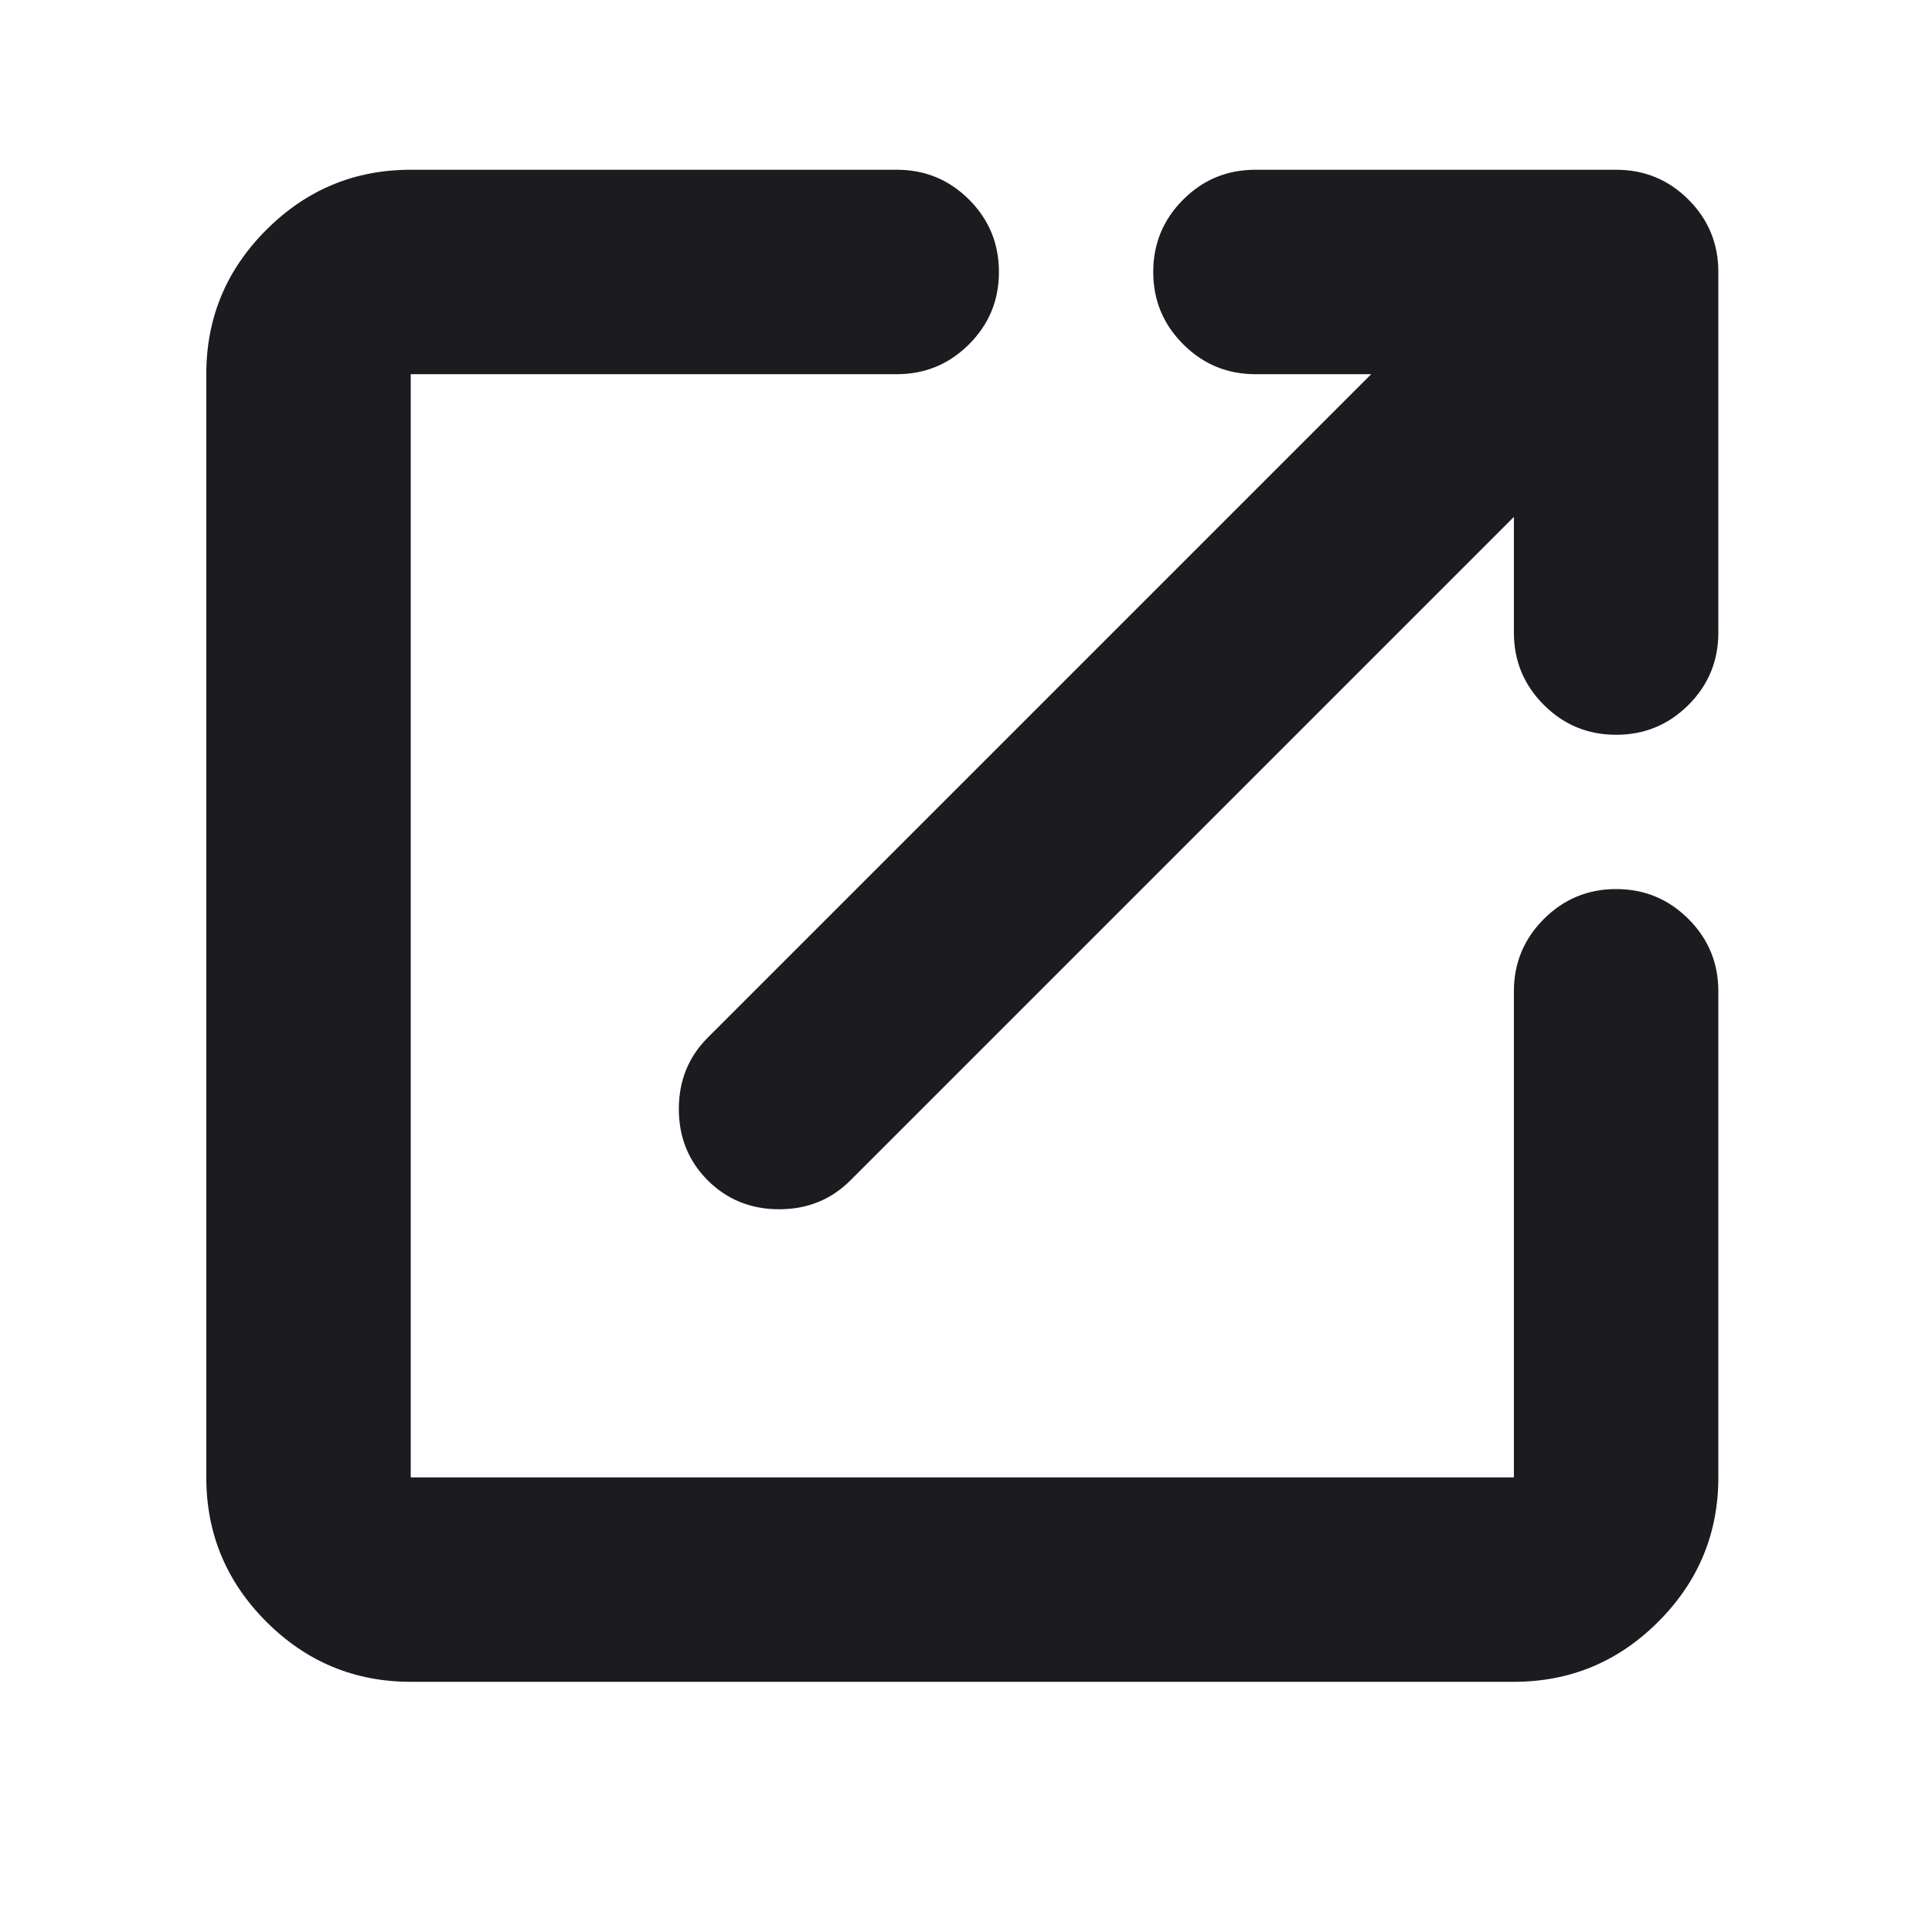
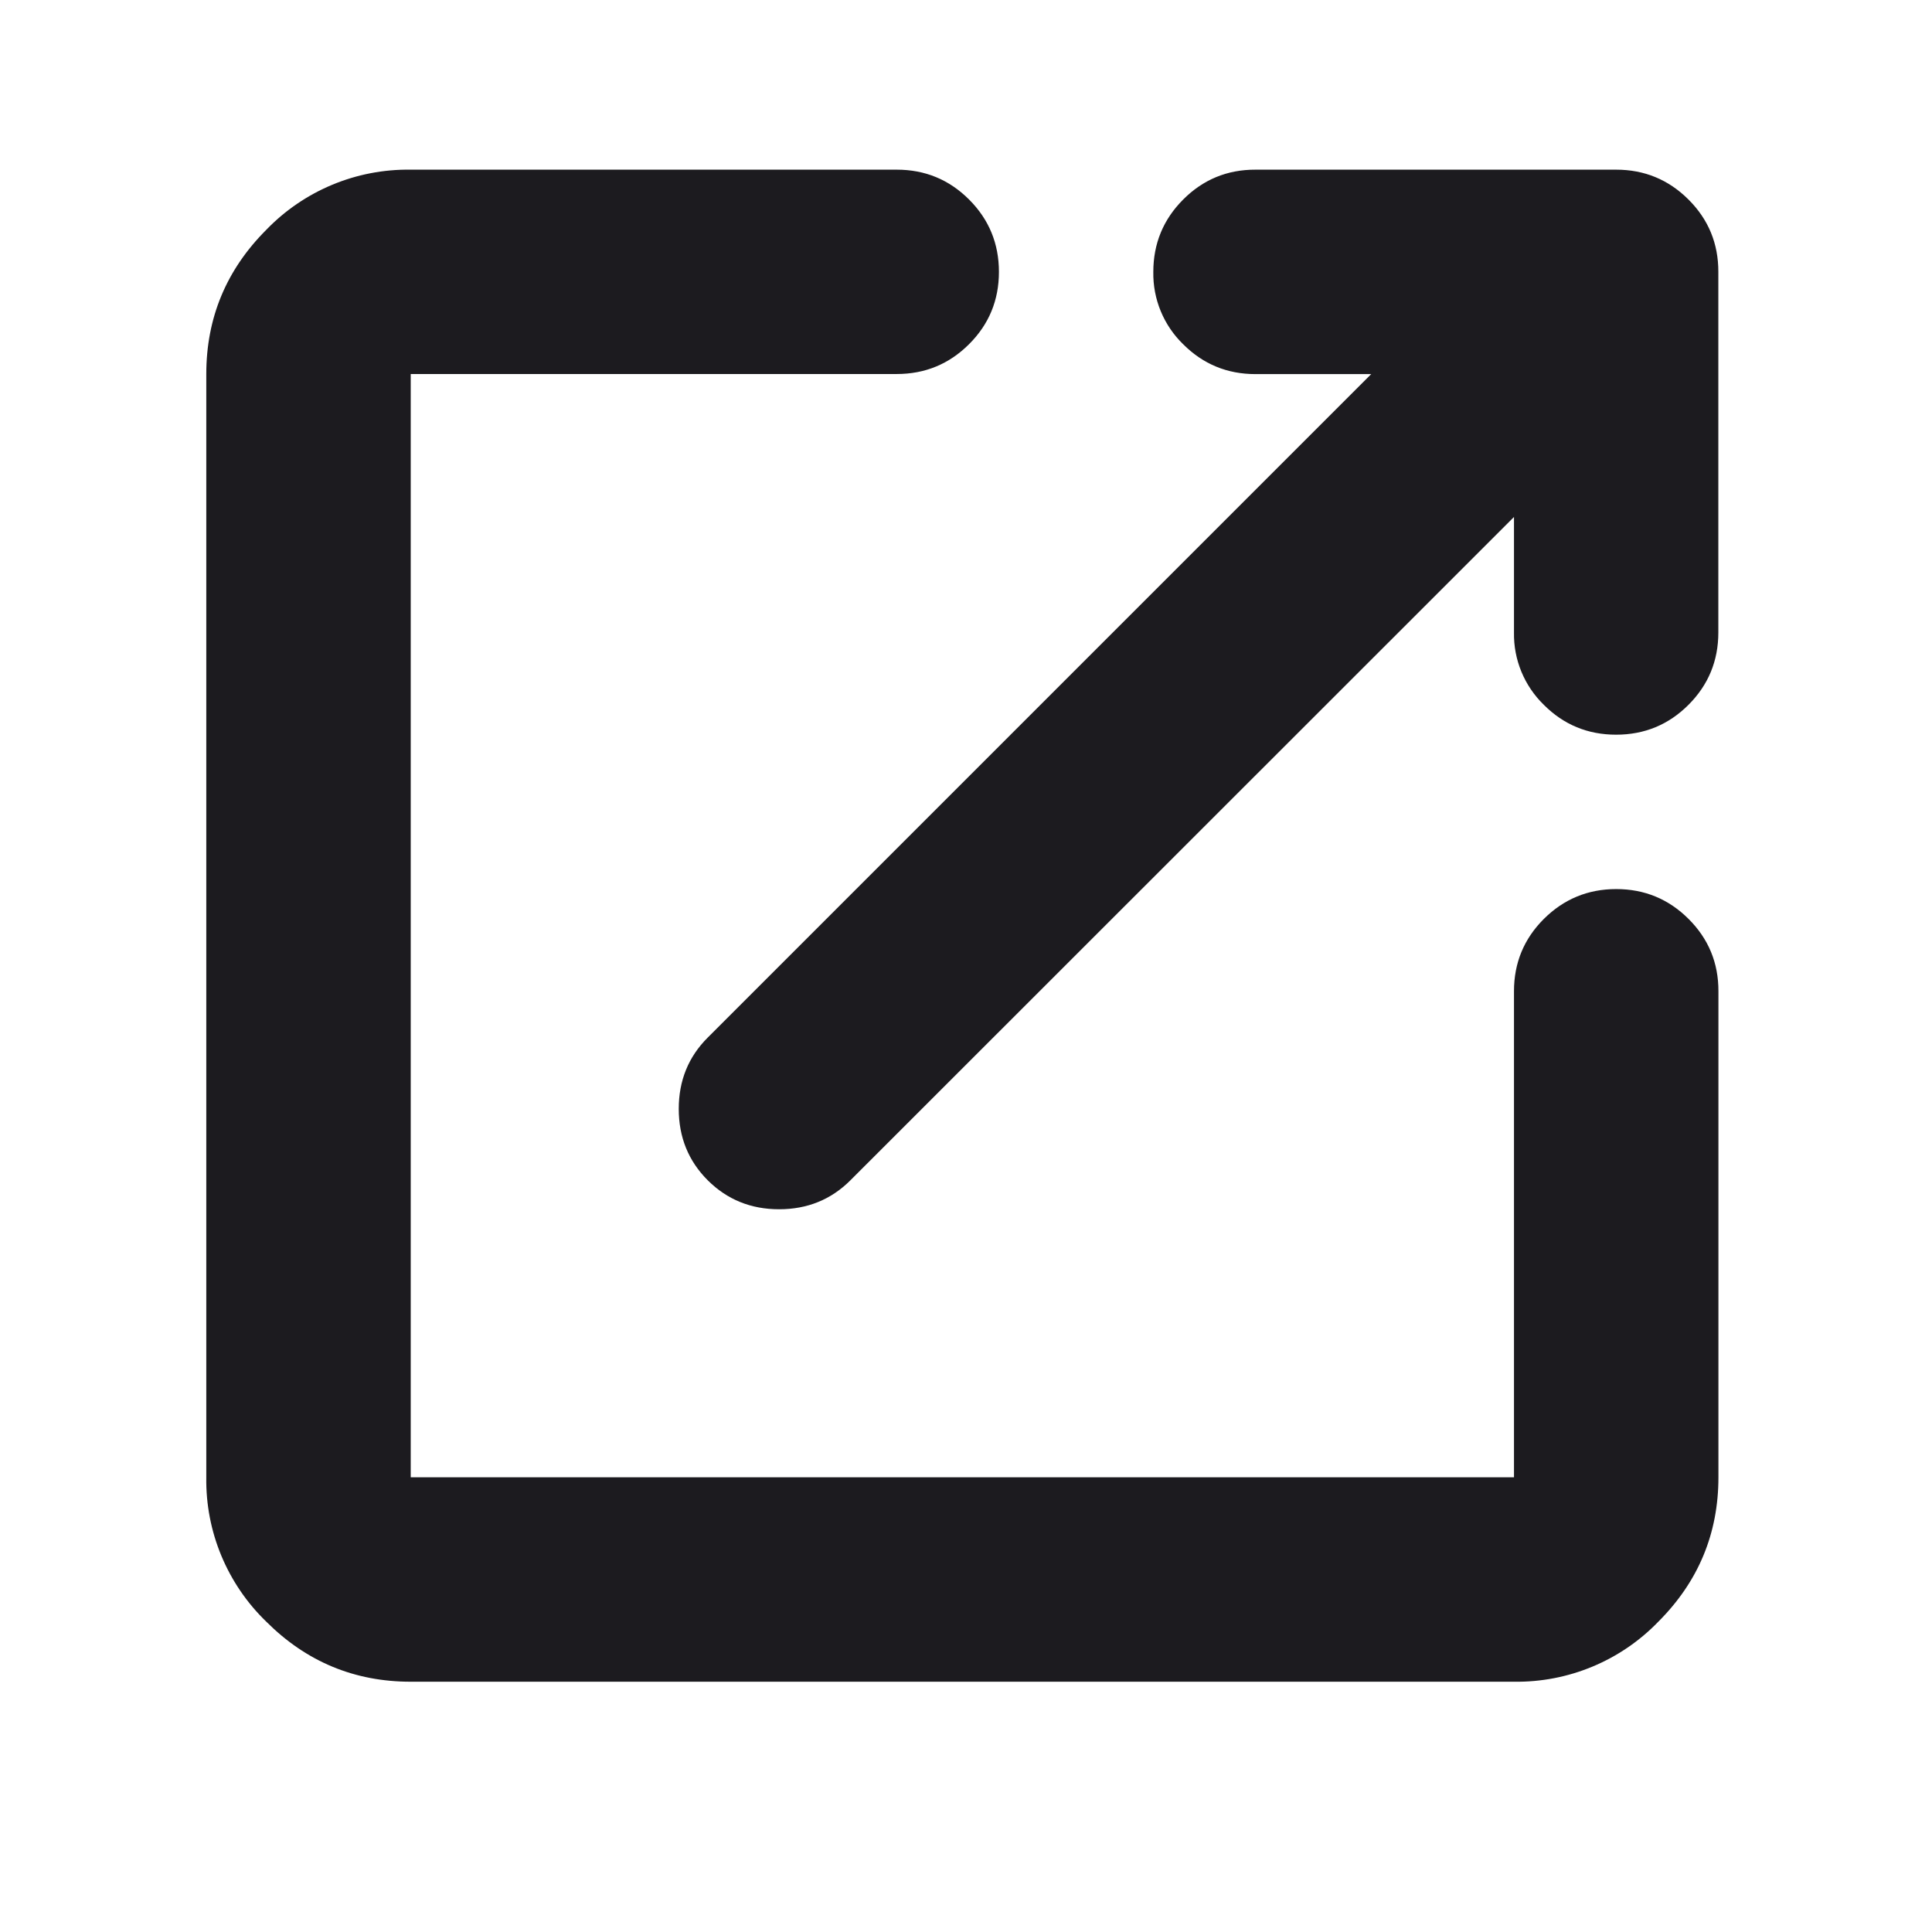
- <svg xmlns="http://www.w3.org/2000/svg" width="22" height="22" viewBox="0 0 22 22" fill="none">
-   <mask id="mask0_316_64" style="mask-type:alpha" maskUnits="userSpaceOnUse" x="0" y="0" width="22" height="22">
-     <rect x="0.417" width="21.083" height="21.083" fill="#D9D9D9" />
+ <svg xmlns="http://www.w3.org/2000/svg" width="22" height="22" fill="none" viewBox="0 0 22 22">
+   <mask id="a" width="22" height="22" x="0" y="0" maskUnits="userSpaceOnUse" style="mask-type:alpha">
+     <path fill="#d9d9d9" d="M.417 0H21.5v21.083H.417z" />
  </mask>
-   <g mask="url(#mask0_316_64)">
-     <path d="M4.677 19.151C4.037 19.151 3.489 18.923 3.033 18.467C2.577 18.011 2.349 17.463 2.349 16.823V4.261C2.349 3.62 2.577 3.072 3.033 2.617C3.489 2.161 4.037 1.933 4.677 1.933H10.211C10.534 1.933 10.808 2.046 11.035 2.273C11.262 2.5 11.375 2.775 11.375 3.097C11.375 3.419 11.262 3.693 11.035 3.92C10.808 4.147 10.534 4.261 10.211 4.261H4.677V16.823H17.239V11.288C17.239 10.966 17.353 10.692 17.58 10.465C17.807 10.238 18.081 10.124 18.403 10.124C18.725 10.124 19 10.238 19.227 10.465C19.454 10.692 19.567 10.966 19.567 11.288V16.823C19.567 17.463 19.339 18.011 18.883 18.467C18.427 18.923 17.879 19.151 17.239 19.151H4.677ZM17.239 5.886L9.684 13.441C9.465 13.66 9.194 13.77 8.872 13.77C8.55 13.77 8.279 13.66 8.059 13.441C7.84 13.221 7.73 12.95 7.73 12.628C7.73 12.306 7.84 12.035 8.059 11.816L15.614 4.261H14.296C13.974 4.261 13.7 4.147 13.473 3.92C13.246 3.693 13.132 3.419 13.132 3.097C13.132 2.775 13.246 2.5 13.473 2.273C13.7 2.046 13.974 1.933 14.296 1.933H18.403C18.725 1.933 19 2.046 19.227 2.273C19.454 2.5 19.567 2.775 19.567 3.097V7.203C19.567 7.526 19.454 7.8 19.227 8.027C19 8.254 18.725 8.367 18.403 8.367C18.081 8.367 17.807 8.254 17.58 8.027C17.353 7.8 17.239 7.526 17.239 7.203V5.886Z" fill="#1C1B1F" />
+   <g mask="url(#a)">
+     <path fill="#1c1b1f" d="M4.677 19.15q-.96 0-1.644-.683a2.24 2.24 0 0 1-.684-1.644V4.26q0-.96.684-1.644a2.24 2.24 0 0 1 1.644-.684h5.534q.484 0 .824.34t.34.824-.34.823q-.34.34-.824.34H4.677v12.563H17.24v-5.535q0-.483.34-.823.342-.34.824-.34.483 0 .824.34t.34.823v5.535q0 .96-.684 1.644a2.24 2.24 0 0 1-1.644.684zM17.24 5.887 9.684 13.44q-.33.33-.812.33t-.813-.33q-.33-.33-.33-.813t.33-.812l7.555-7.555h-1.318q-.483 0-.823-.34a1.12 1.12 0 0 1-.34-.824q0-.483.34-.824t.823-.34h4.107q.483 0 .824.34t.34.824v4.106q0 .484-.34.824t-.824.34-.823-.34a1.12 1.12 0 0 1-.34-.824z" />
  </g>
</svg>
